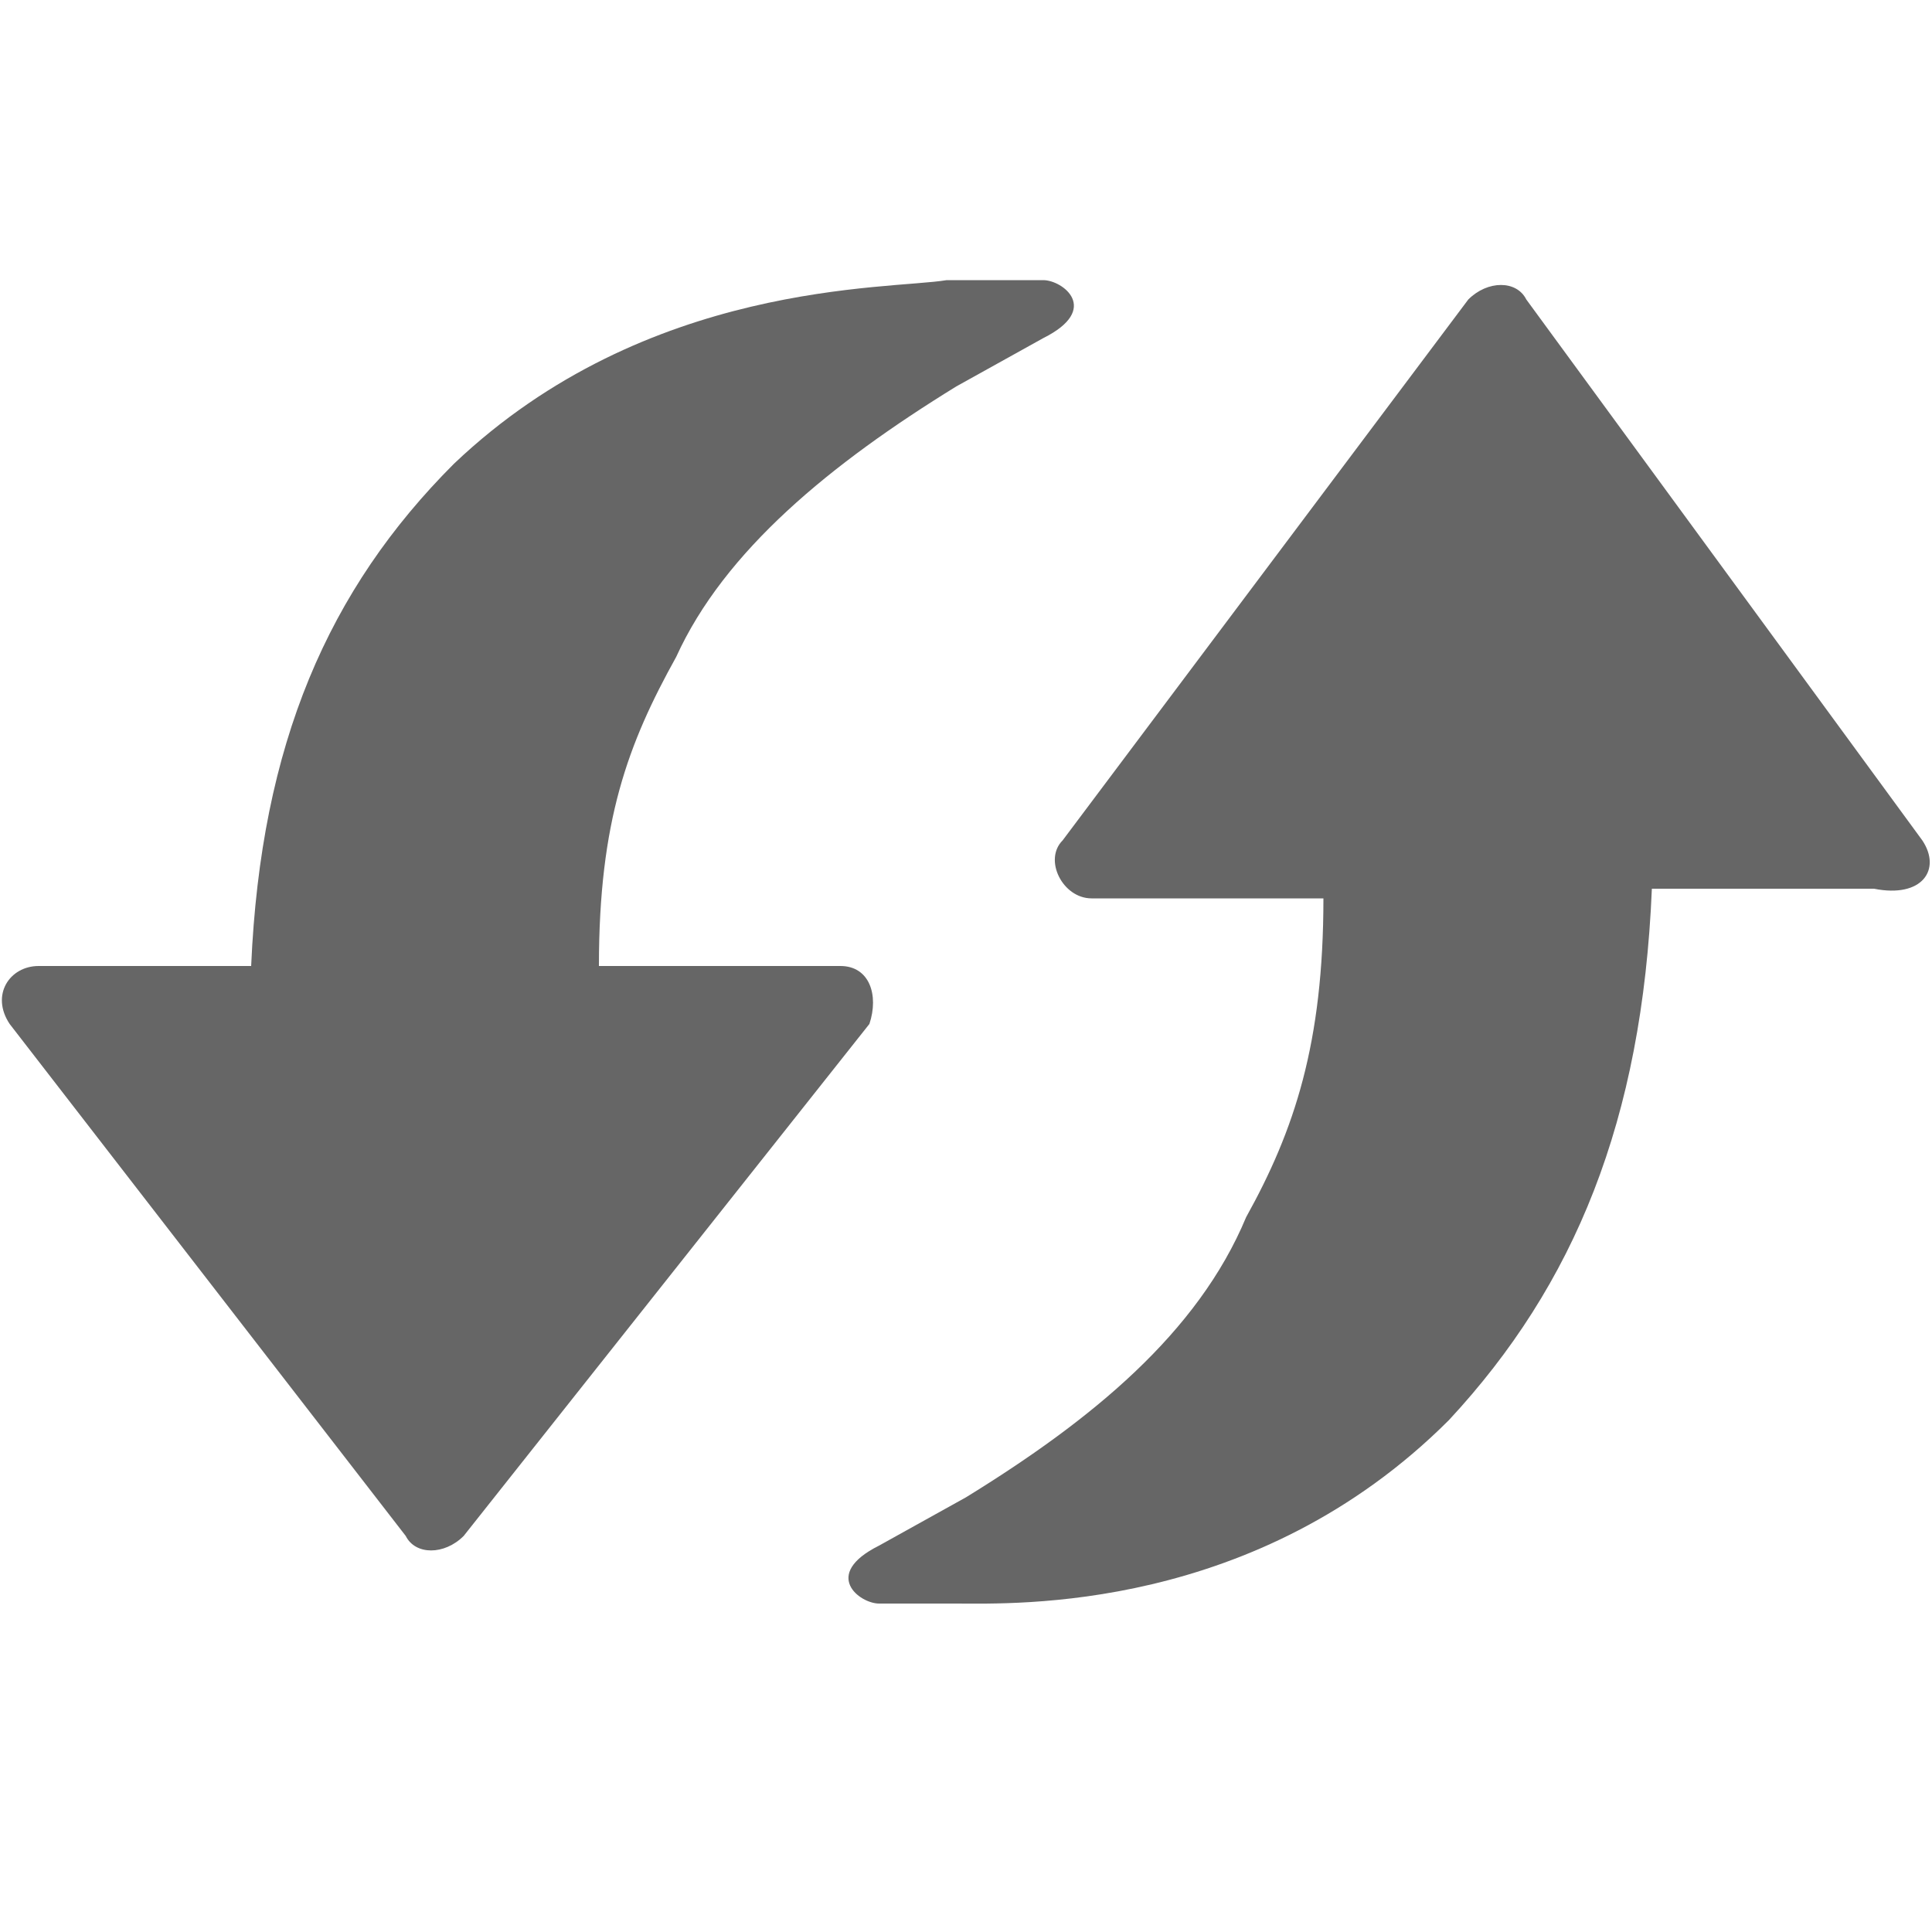
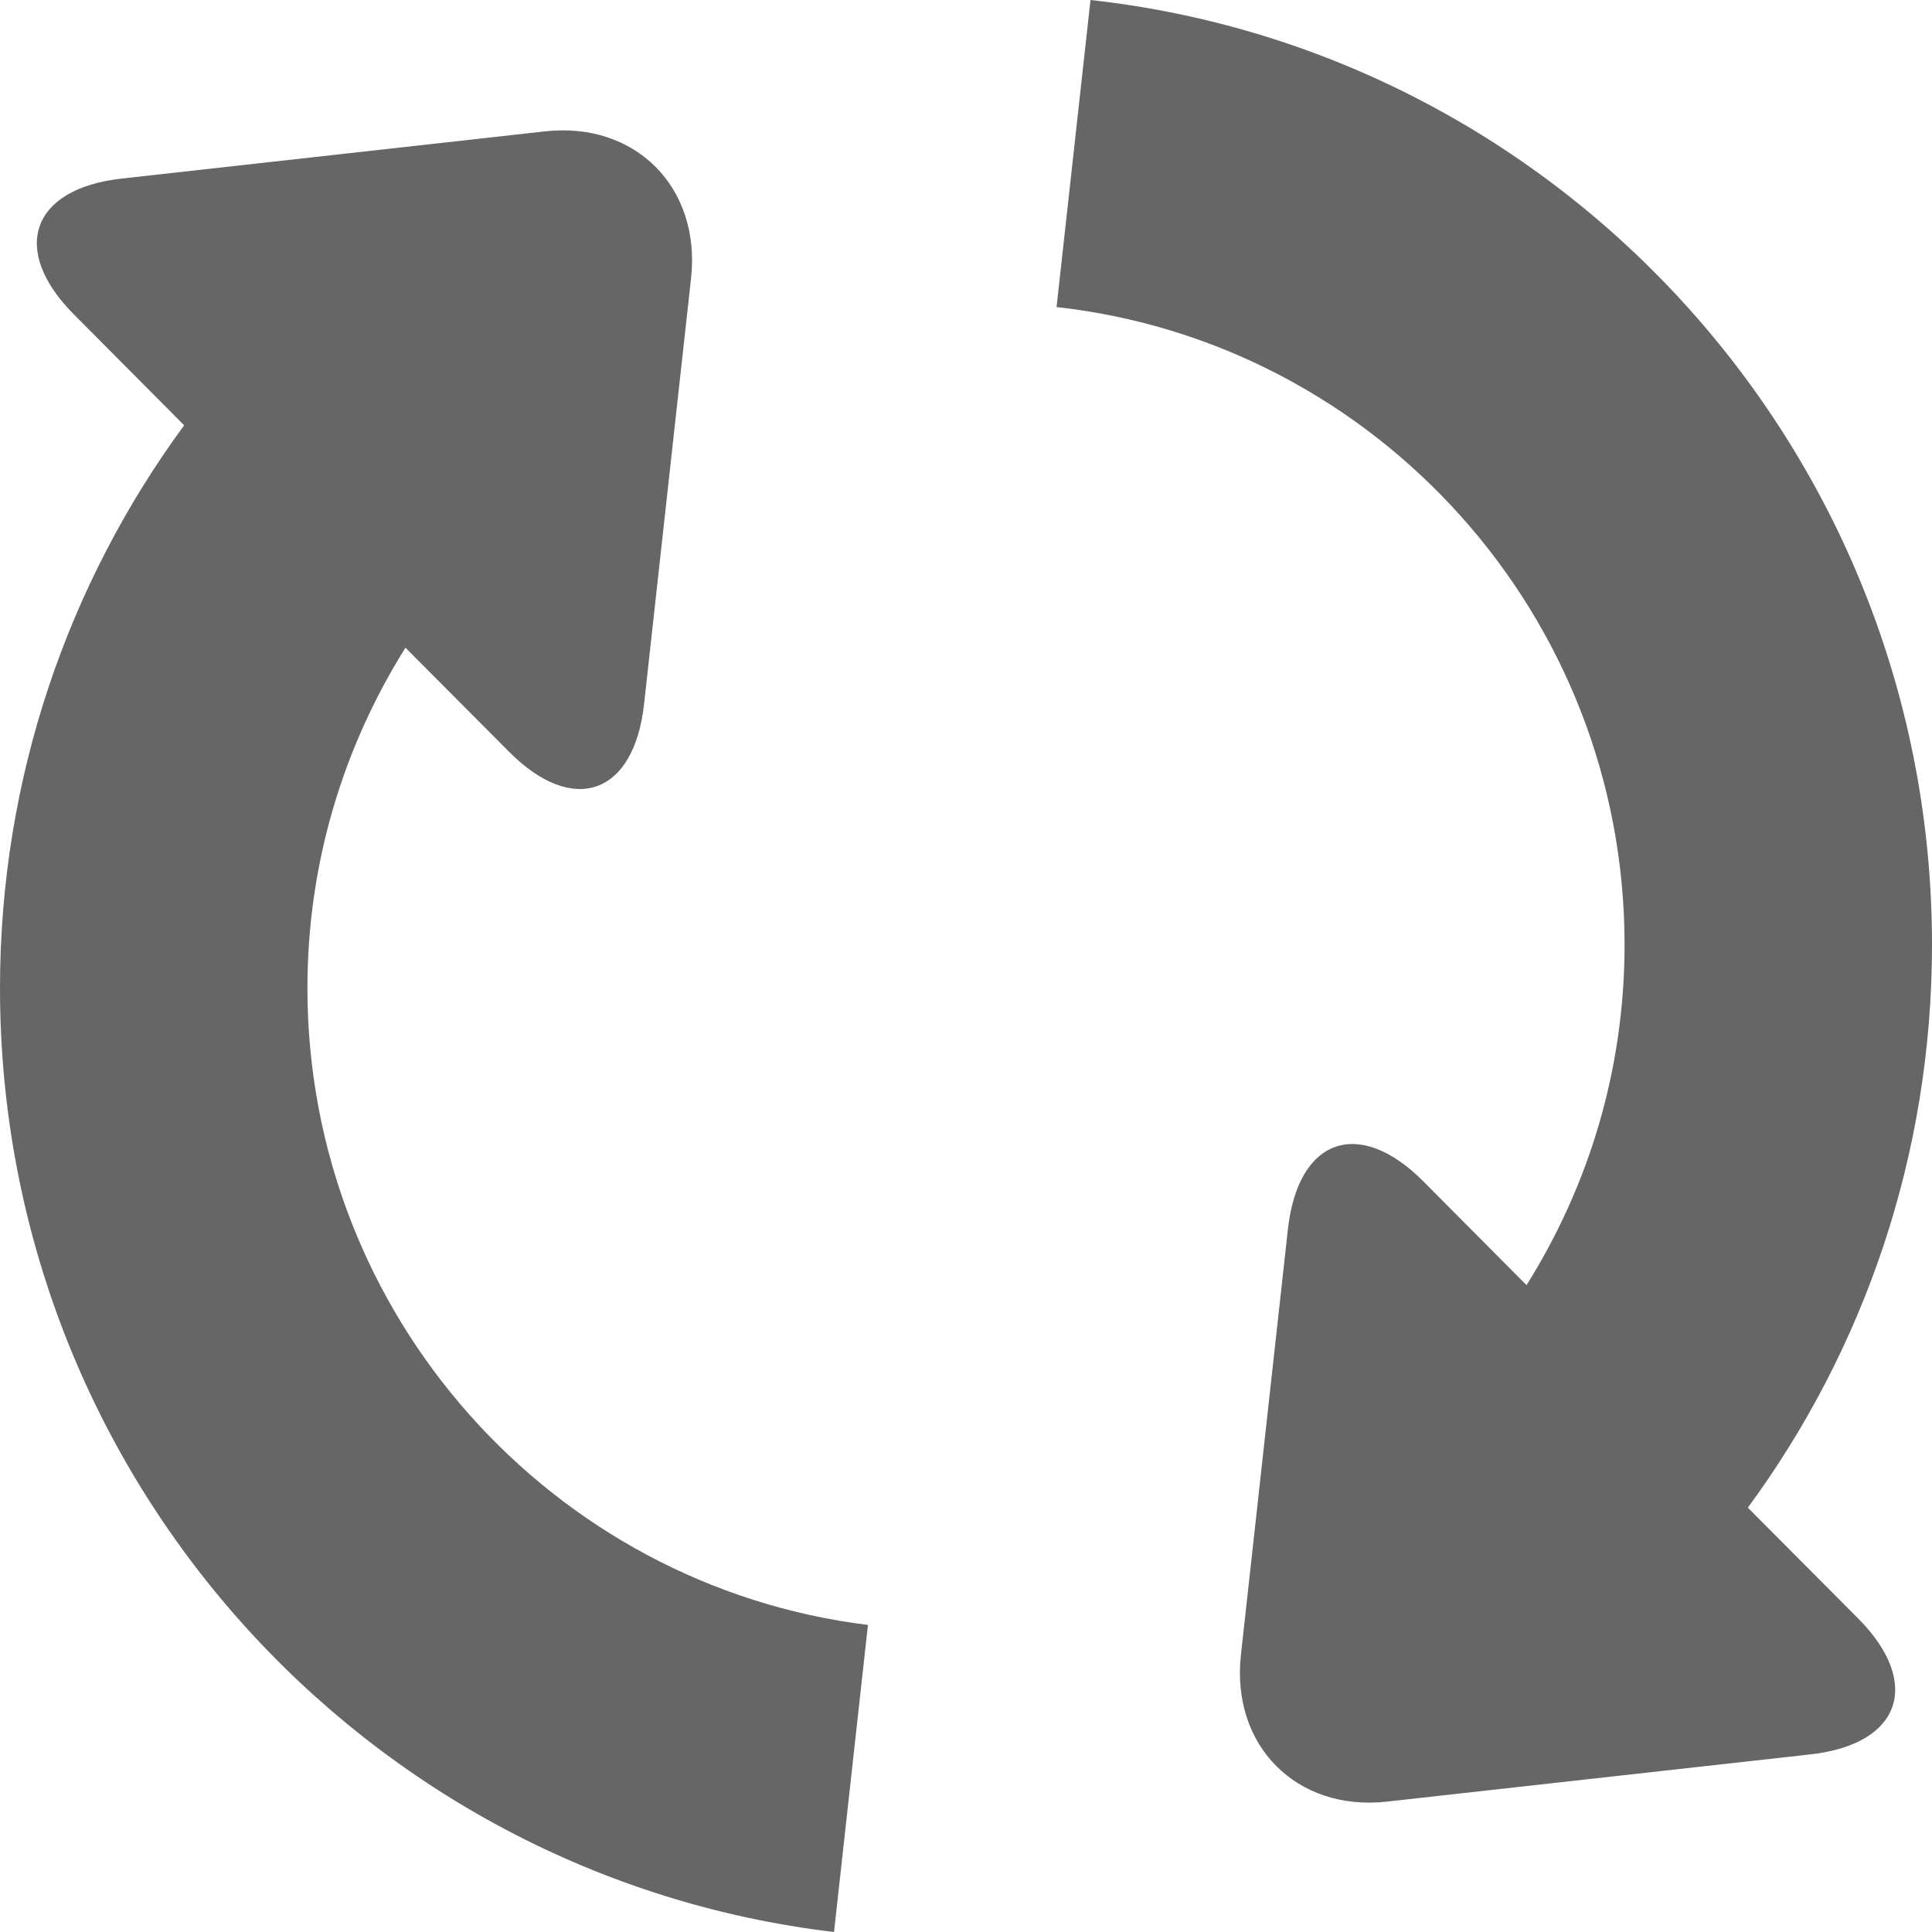
- <svg xmlns="http://www.w3.org/2000/svg" version="1.1" id="Layer_1" x="0px" y="0px" viewBox="0 0 20 20" style="enable-background:new 0 0 20 20;" xml:space="preserve">
-   <style type="text/css">
- 	.st0{fill:#666666;}
- </style>
+ <svg xmlns="http://www.w3.org/2000/svg" version="1.1" id="Layer_1" x="0px" y="0px" width="16px" height="16px" viewBox="0 0 16 16" enable-background="new 0 0 16 16" xml:space="preserve">
  <g>
-     <path class="st0" d="M19.9,8.7l-4.1-5.6c-0.1-0.2-0.4-0.2-0.6,0L11,8.7c-0.2,0.2,0,0.6,0.3,0.6h2.4c0,1.5-0.3,2.4-0.8,3.3   c-0.5,1.2-1.6,2.1-2.9,2.9l-0.9,0.5c-0.6,0.3-0.2,0.6,0,0.6h0.8c0.6,0,3.1,0.1,5.1-1.9c1.3-1.4,2-3.1,2.1-5.5h2.3   C19.9,9.3,20.1,9,19.9,8.7z" />
-     <path class="st0" d="M8.7,10H6.2c0-1.5,0.3-2.3,0.8-3.2c0.5-1.1,1.6-2,2.9-2.8l0.9-0.5c0.6-0.3,0.2-0.6,0-0.6H9.8   C9.2,3,6.7,2.9,4.7,4.8c-1.3,1.3-2,2.9-2.1,5.2H0.4c-0.3,0-0.5,0.3-0.3,0.6l4.1,5.3c0.1,0.2,0.4,0.2,0.6,0L9,10.6   C9.1,10.3,9,10,8.7,10z" />
+     <path fill="#666666" d="M2.546,8.183c0-1.036,0.299-2.001,0.812-2.819l0.856,0.86C4.747,6.761,5.251,6.583,5.334,5.83l0.389-3.525   c0.083-0.753-0.461-1.301-1.211-1.217L1.006,1.479C0.257,1.563,0.08,2.07,0.613,2.605l0.912,0.917C0.567,4.827,0,6.438,0,8.183   C0,12.217,3.018,15.539,6.907,16l0.281-2.543C4.576,13.135,2.546,10.894,2.546,8.183z" />
+     <path fill="#666666" d="M14.475,12.486C15.433,11.182,16,9.57,16,7.825C16,3.771,12.951,0.433,9.031,0L8.75,2.543   c2.643,0.293,4.704,2.549,4.704,5.281c0,1.037-0.299,2.001-0.812,2.819l-0.855-0.86c-0.533-0.535-1.037-0.357-1.121,0.396   l-0.389,3.524c-0.084,0.754,0.461,1.301,1.211,1.217l3.506-0.391c0.75-0.084,0.926-0.591,0.393-1.127L14.475,12.486z" />
  </g>
</svg>
